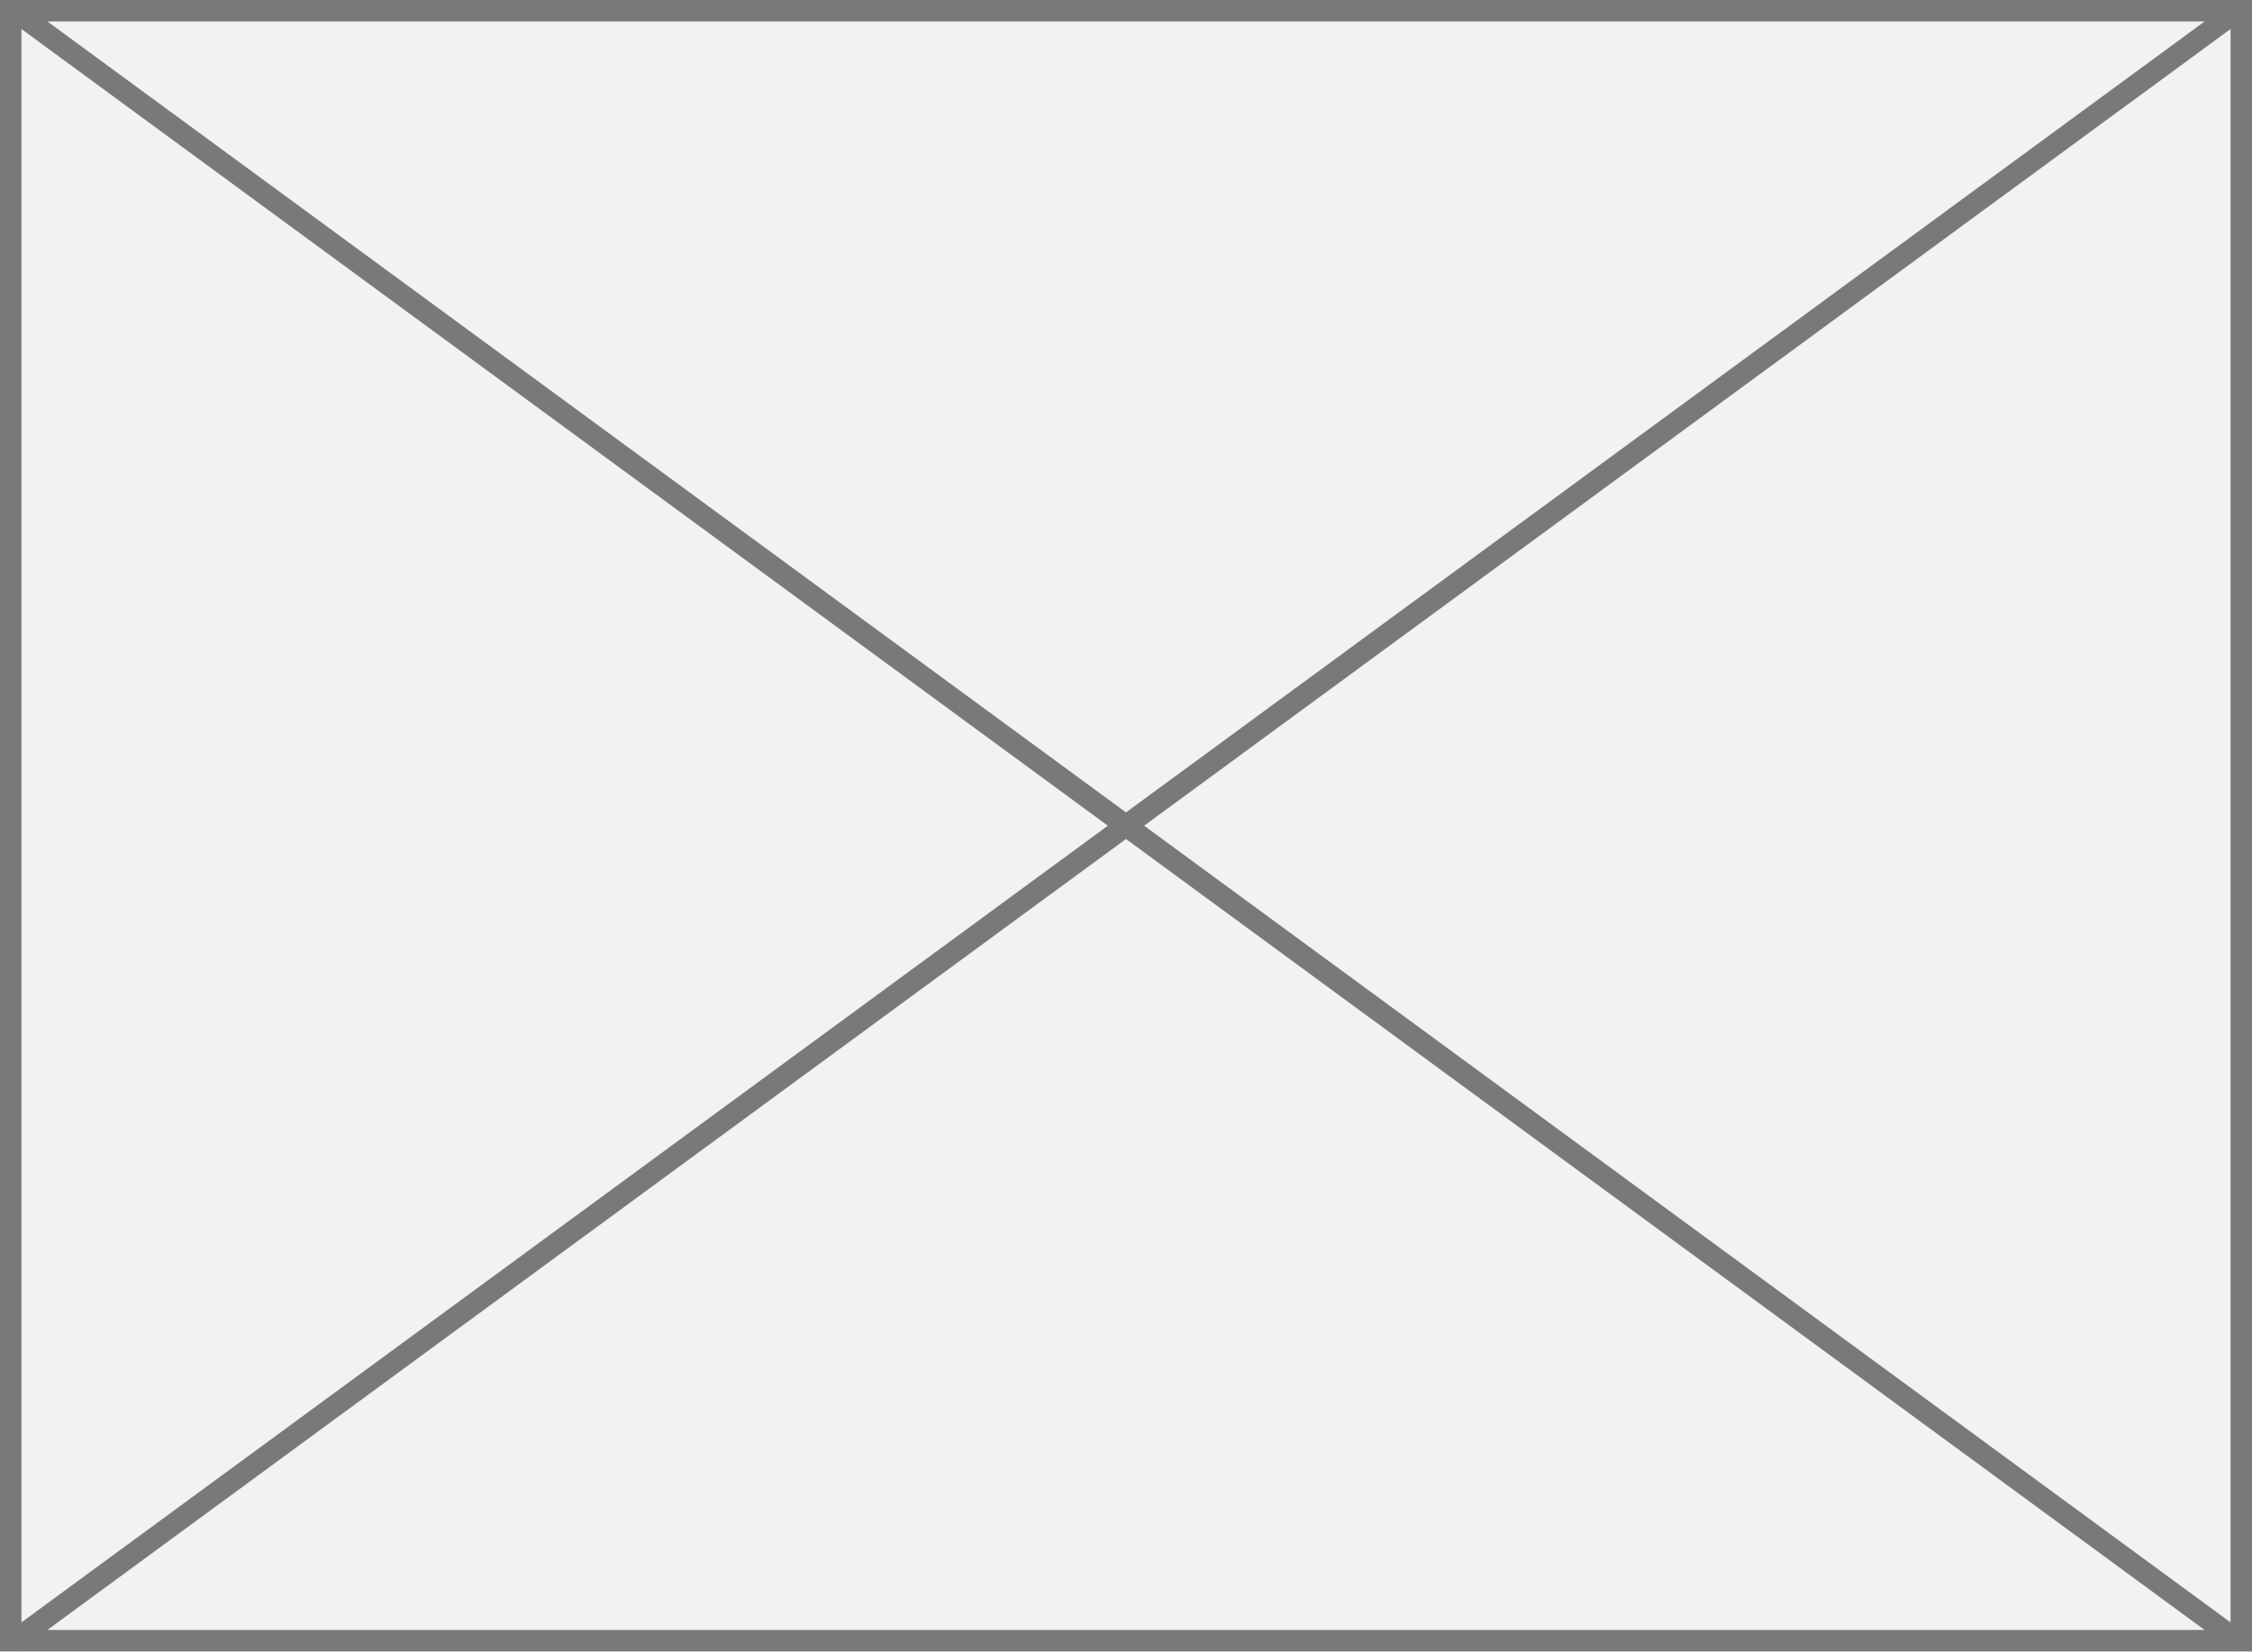
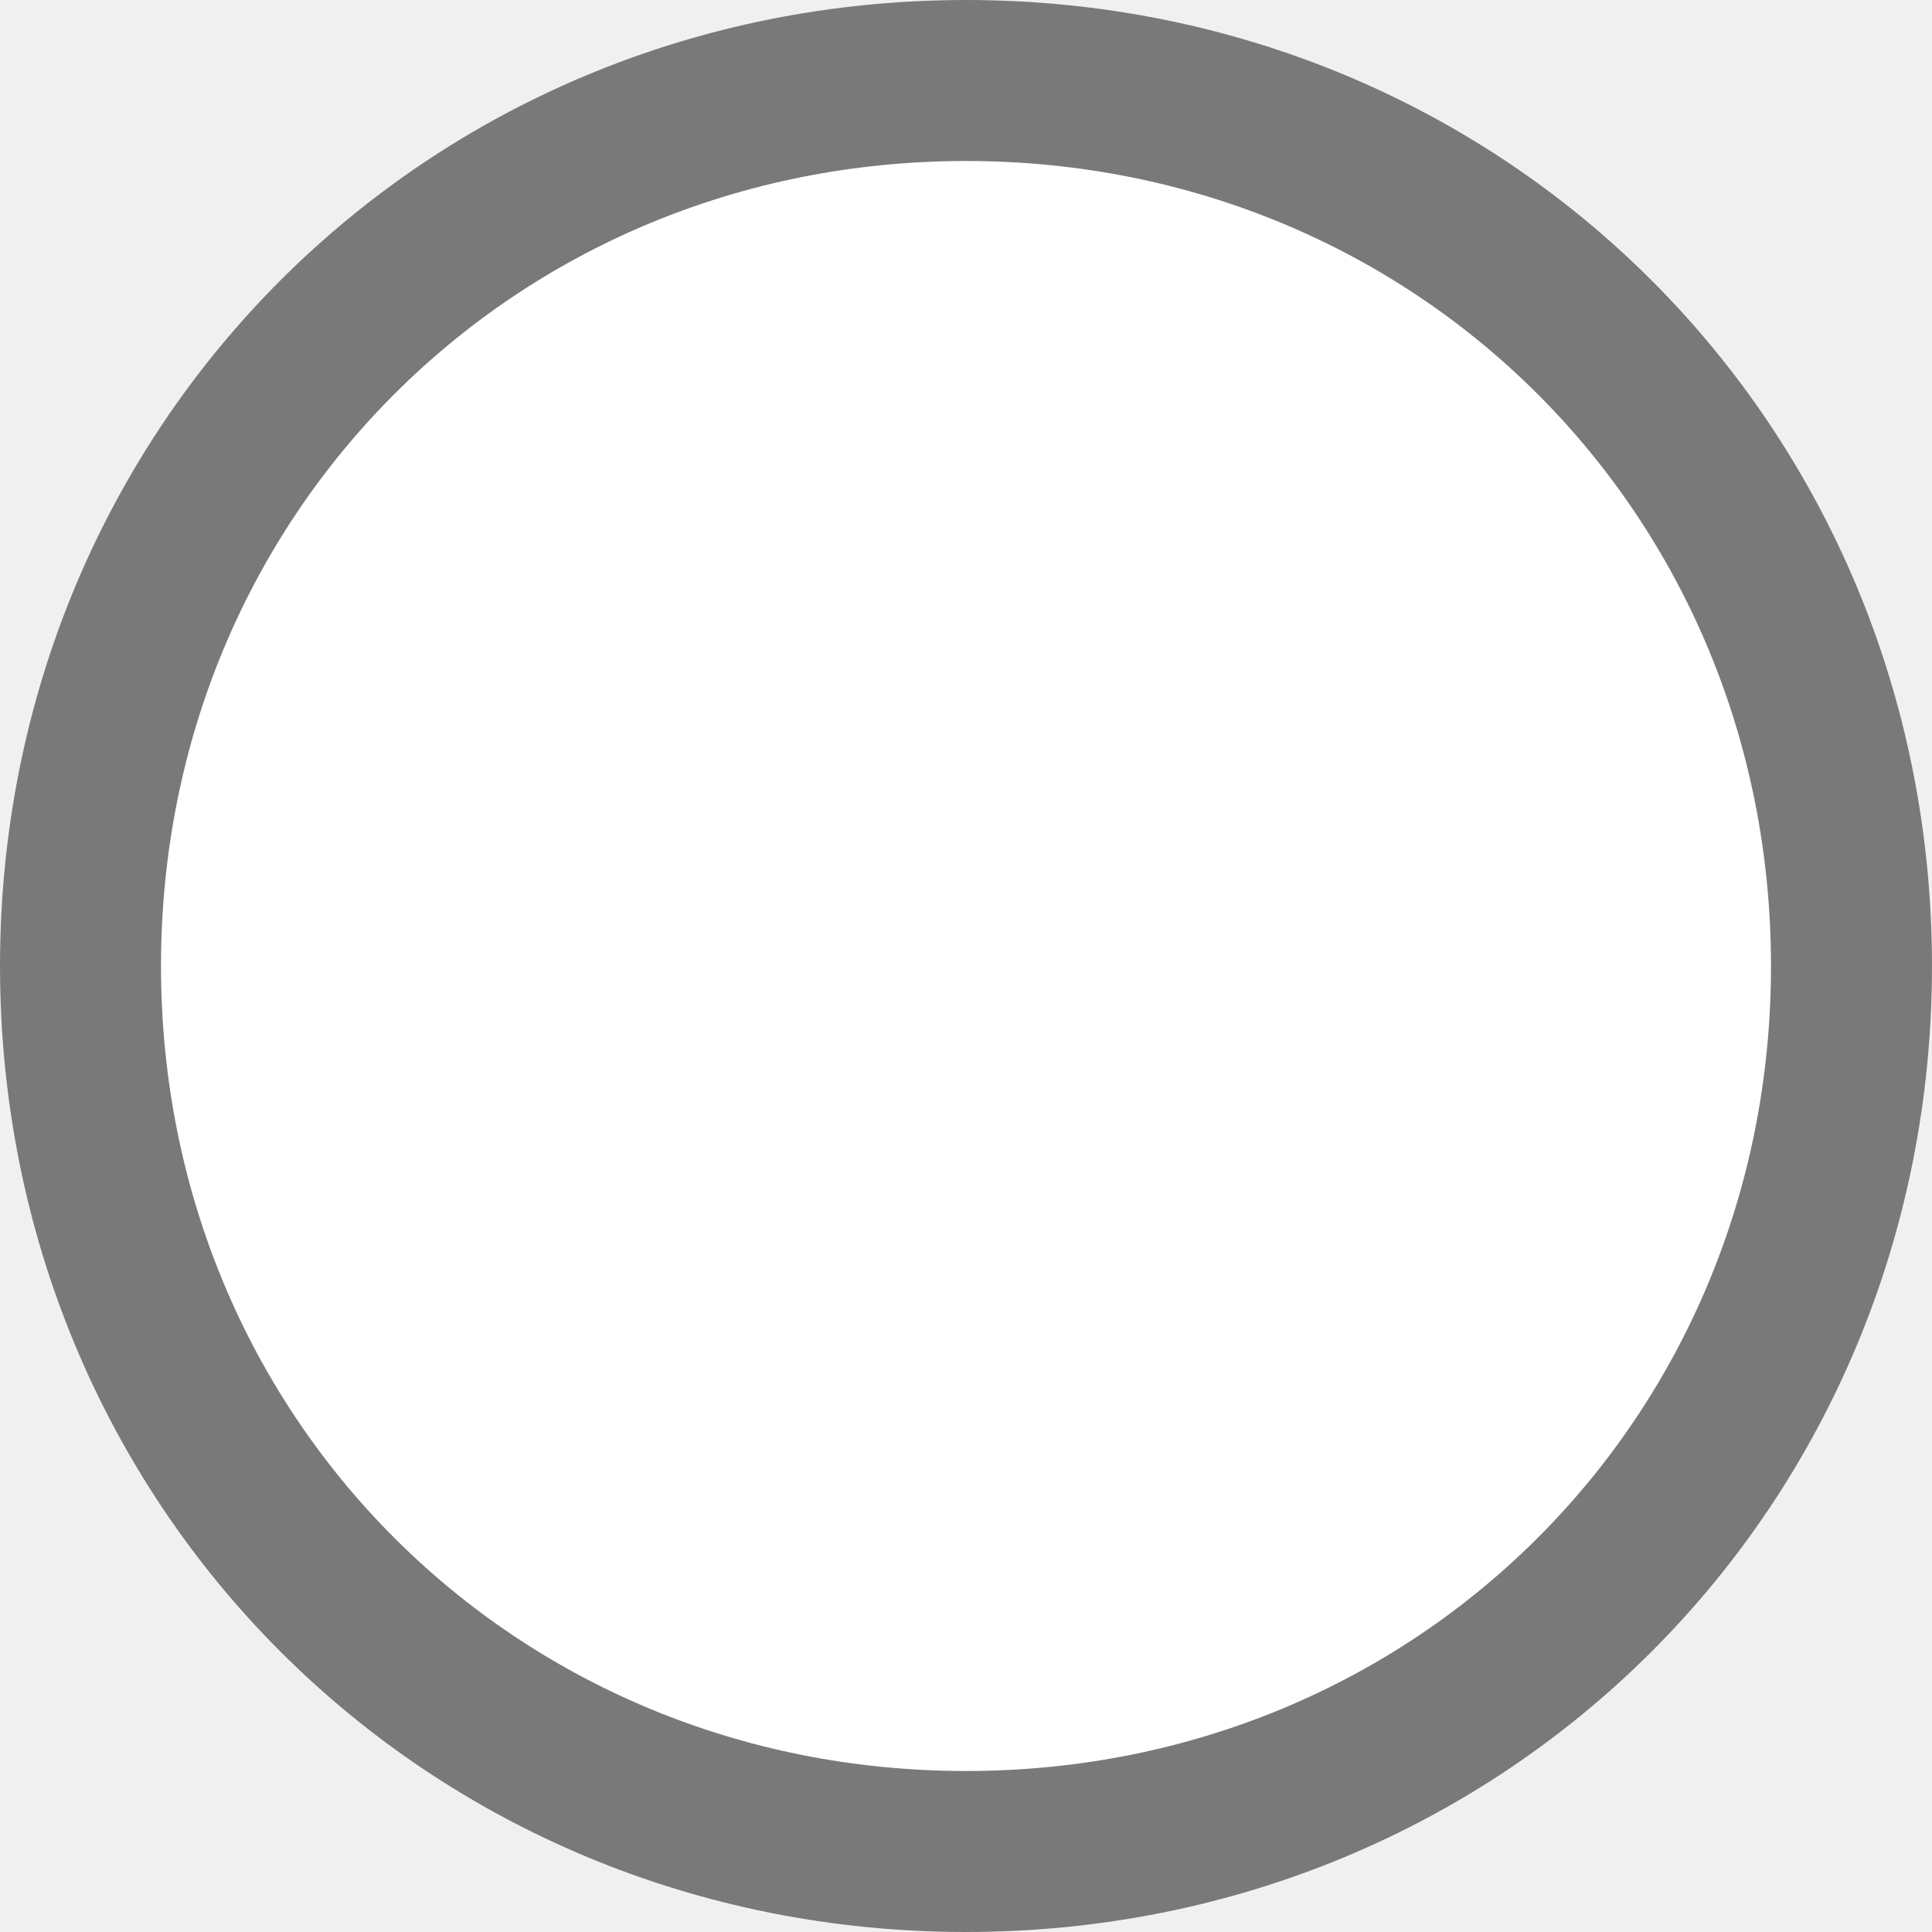
- <svg xmlns="http://www.w3.org/2000/svg" version="1.1" width="105px" height="77px">
-   <g transform="matrix(1 0 0 1 -542 -2197 )">
-     <path d="M 542.5 2197.5  L 646.5 2197.5  L 646.5 2273.5  L 542.5 2273.5  L 542.5 2197.5  Z " fill-rule="nonzero" fill="#f2f2f2" stroke="none" />
-     <path d="M 542.5 2197.5  L 646.5 2197.5  L 646.5 2273.5  L 542.5 2273.5  L 542.5 2197.5  Z " stroke-width="1" stroke="#797979" fill="none" />
-     <path d="M 542.55 2197.403  L 646.45 2273.597  M 646.45 2197.403  L 542.55 2273.597  " stroke-width="1" stroke="#797979" fill="none" />
-   </g>
+ <svg xmlns="http://www.w3.org/2000/svg" version="1.1" width="12px" height="12px" viewBox="537 1572  12 12">
+   <path d="M 543 1572  C 546.36 1572  549 1574.64  549 1578  C 549 1581.36  546.36 1584  543 1584  C 539.64 1584  537 1581.36  537 1578  C 537 1574.64  539.64 1572  543 1572  Z " fill-rule="nonzero" fill="#ffffff" stroke="none" />
+   <path d="M 543 1572.5  C 546.08 1572.5  548.5 1574.92  548.5 1578  C 548.5 1581.08  546.08 1583.5  543 1583.5  C 539.92 1583.5  537.5 1581.08  537.5 1578  C 537.5 1574.92  539.92 1572.5  543 1572.5  Z " stroke-width="1" stroke="#797979" fill="none" />
</svg>
